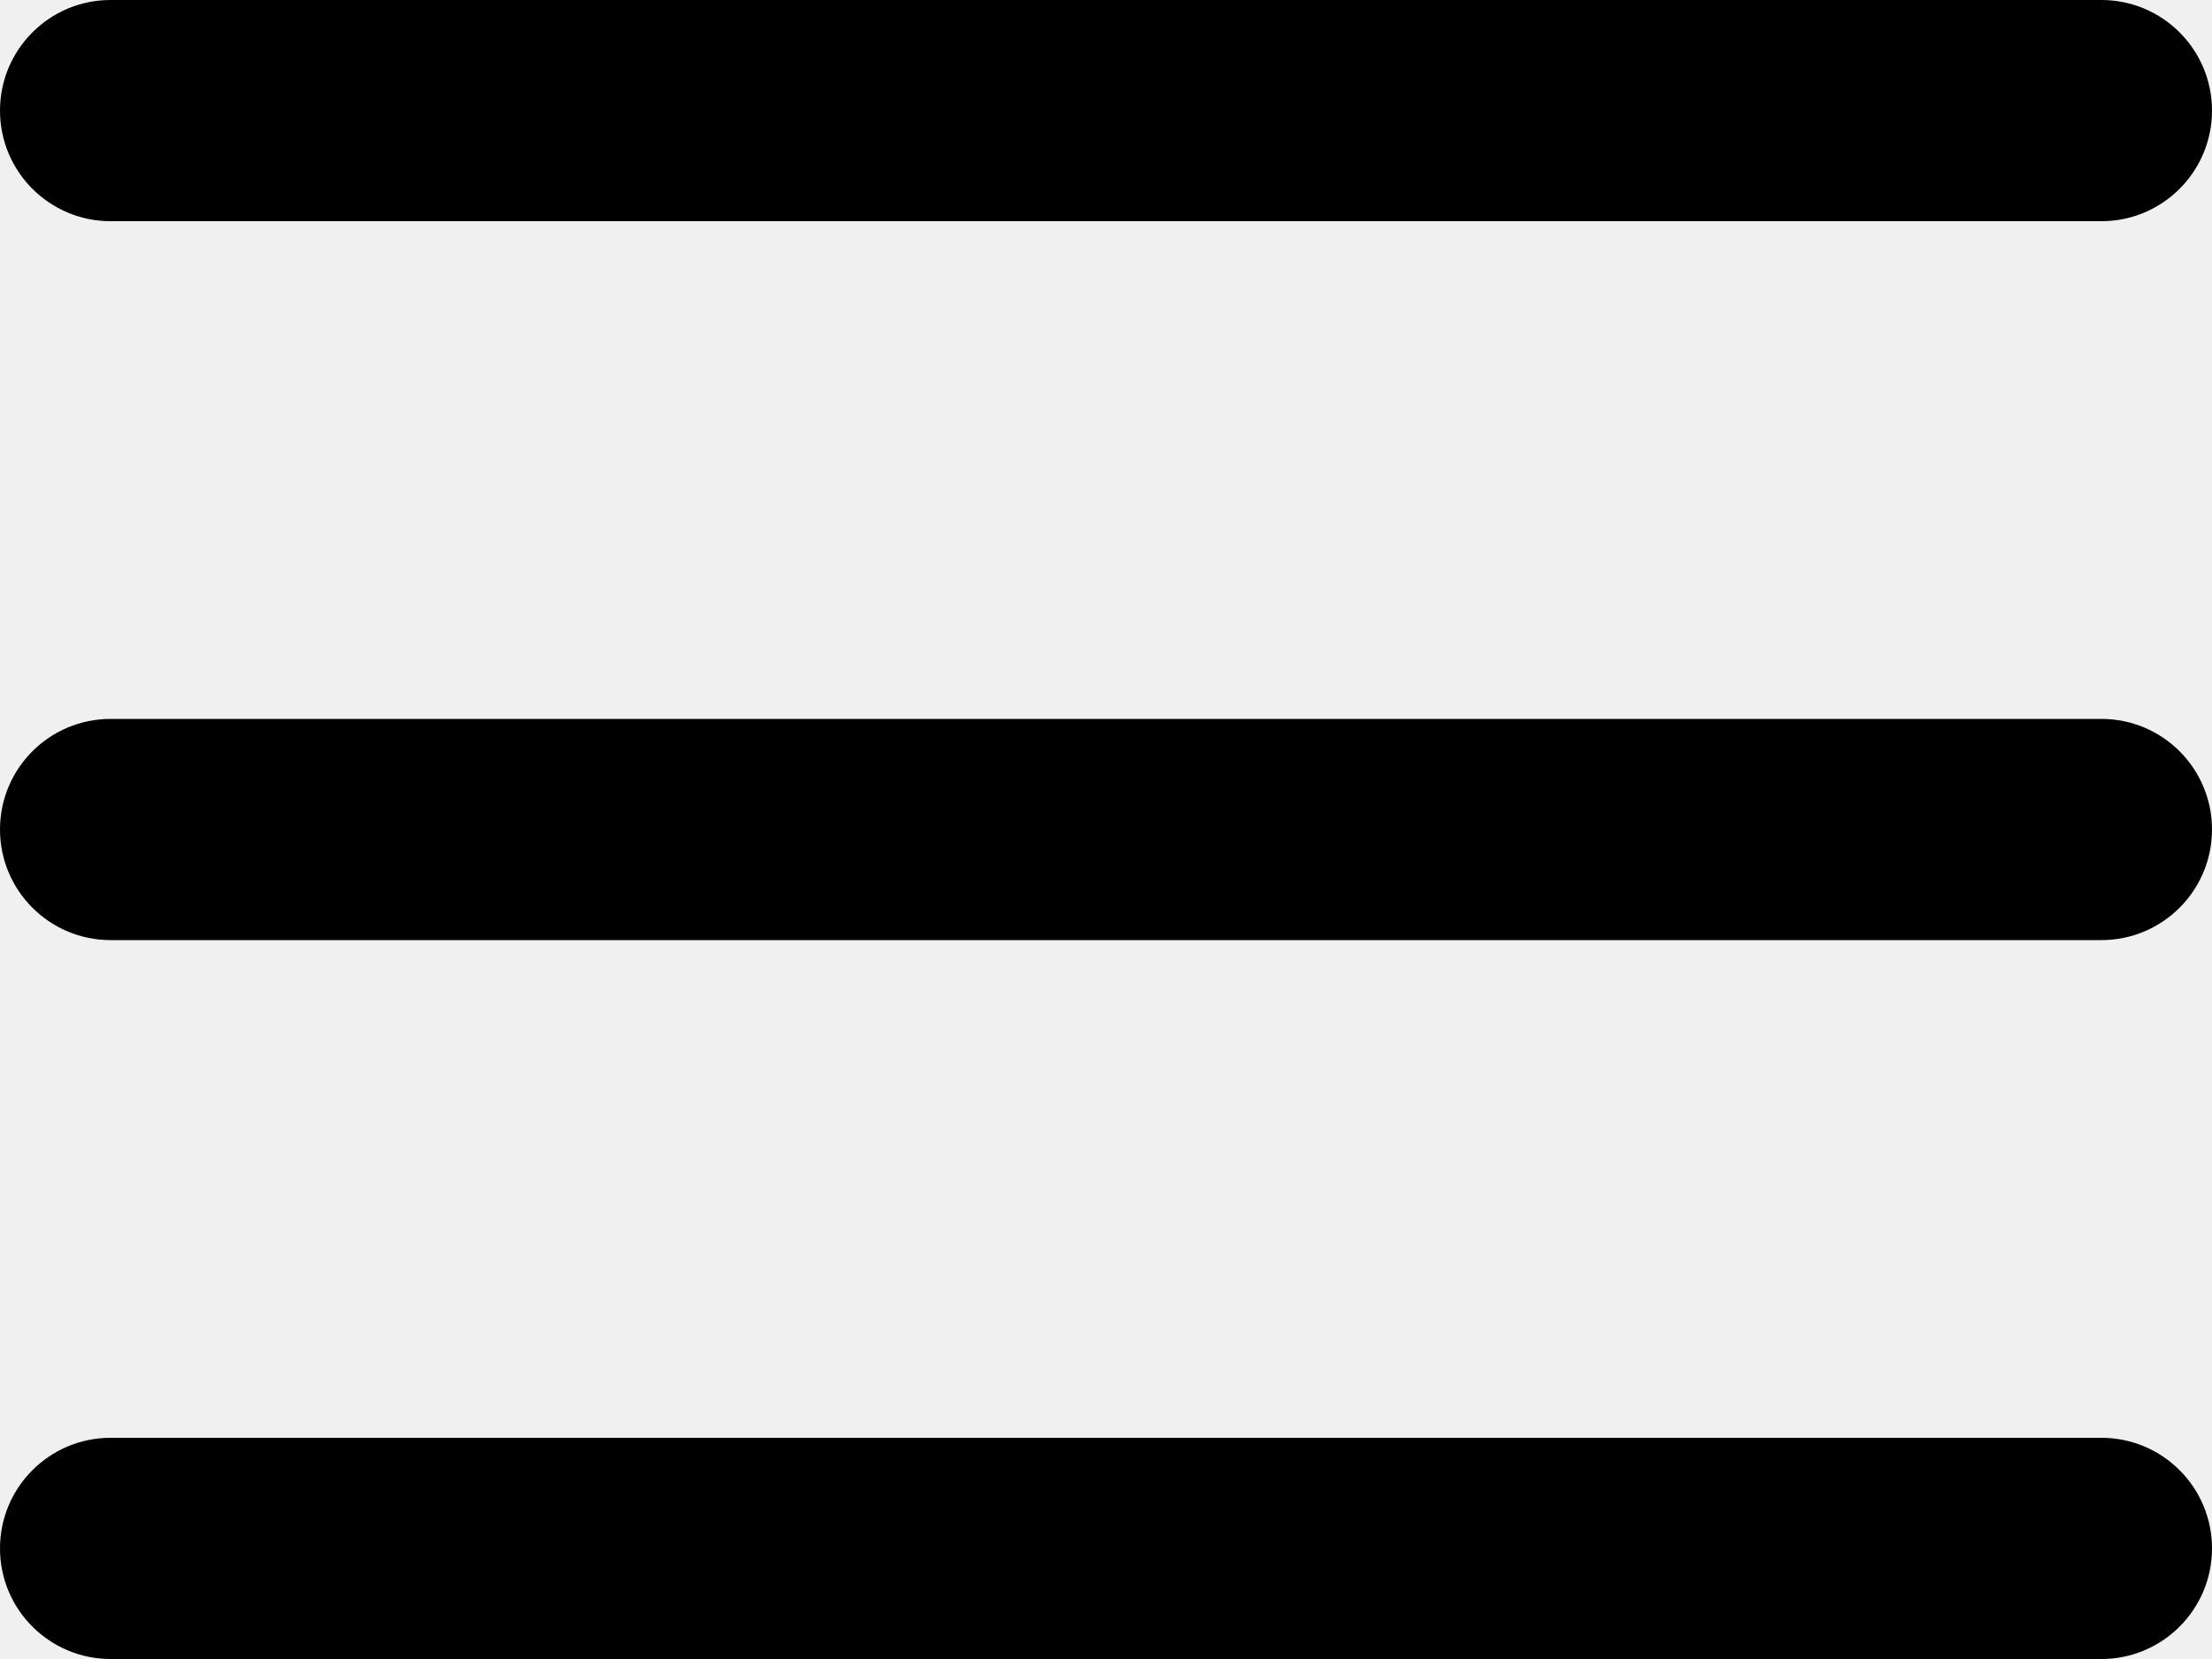
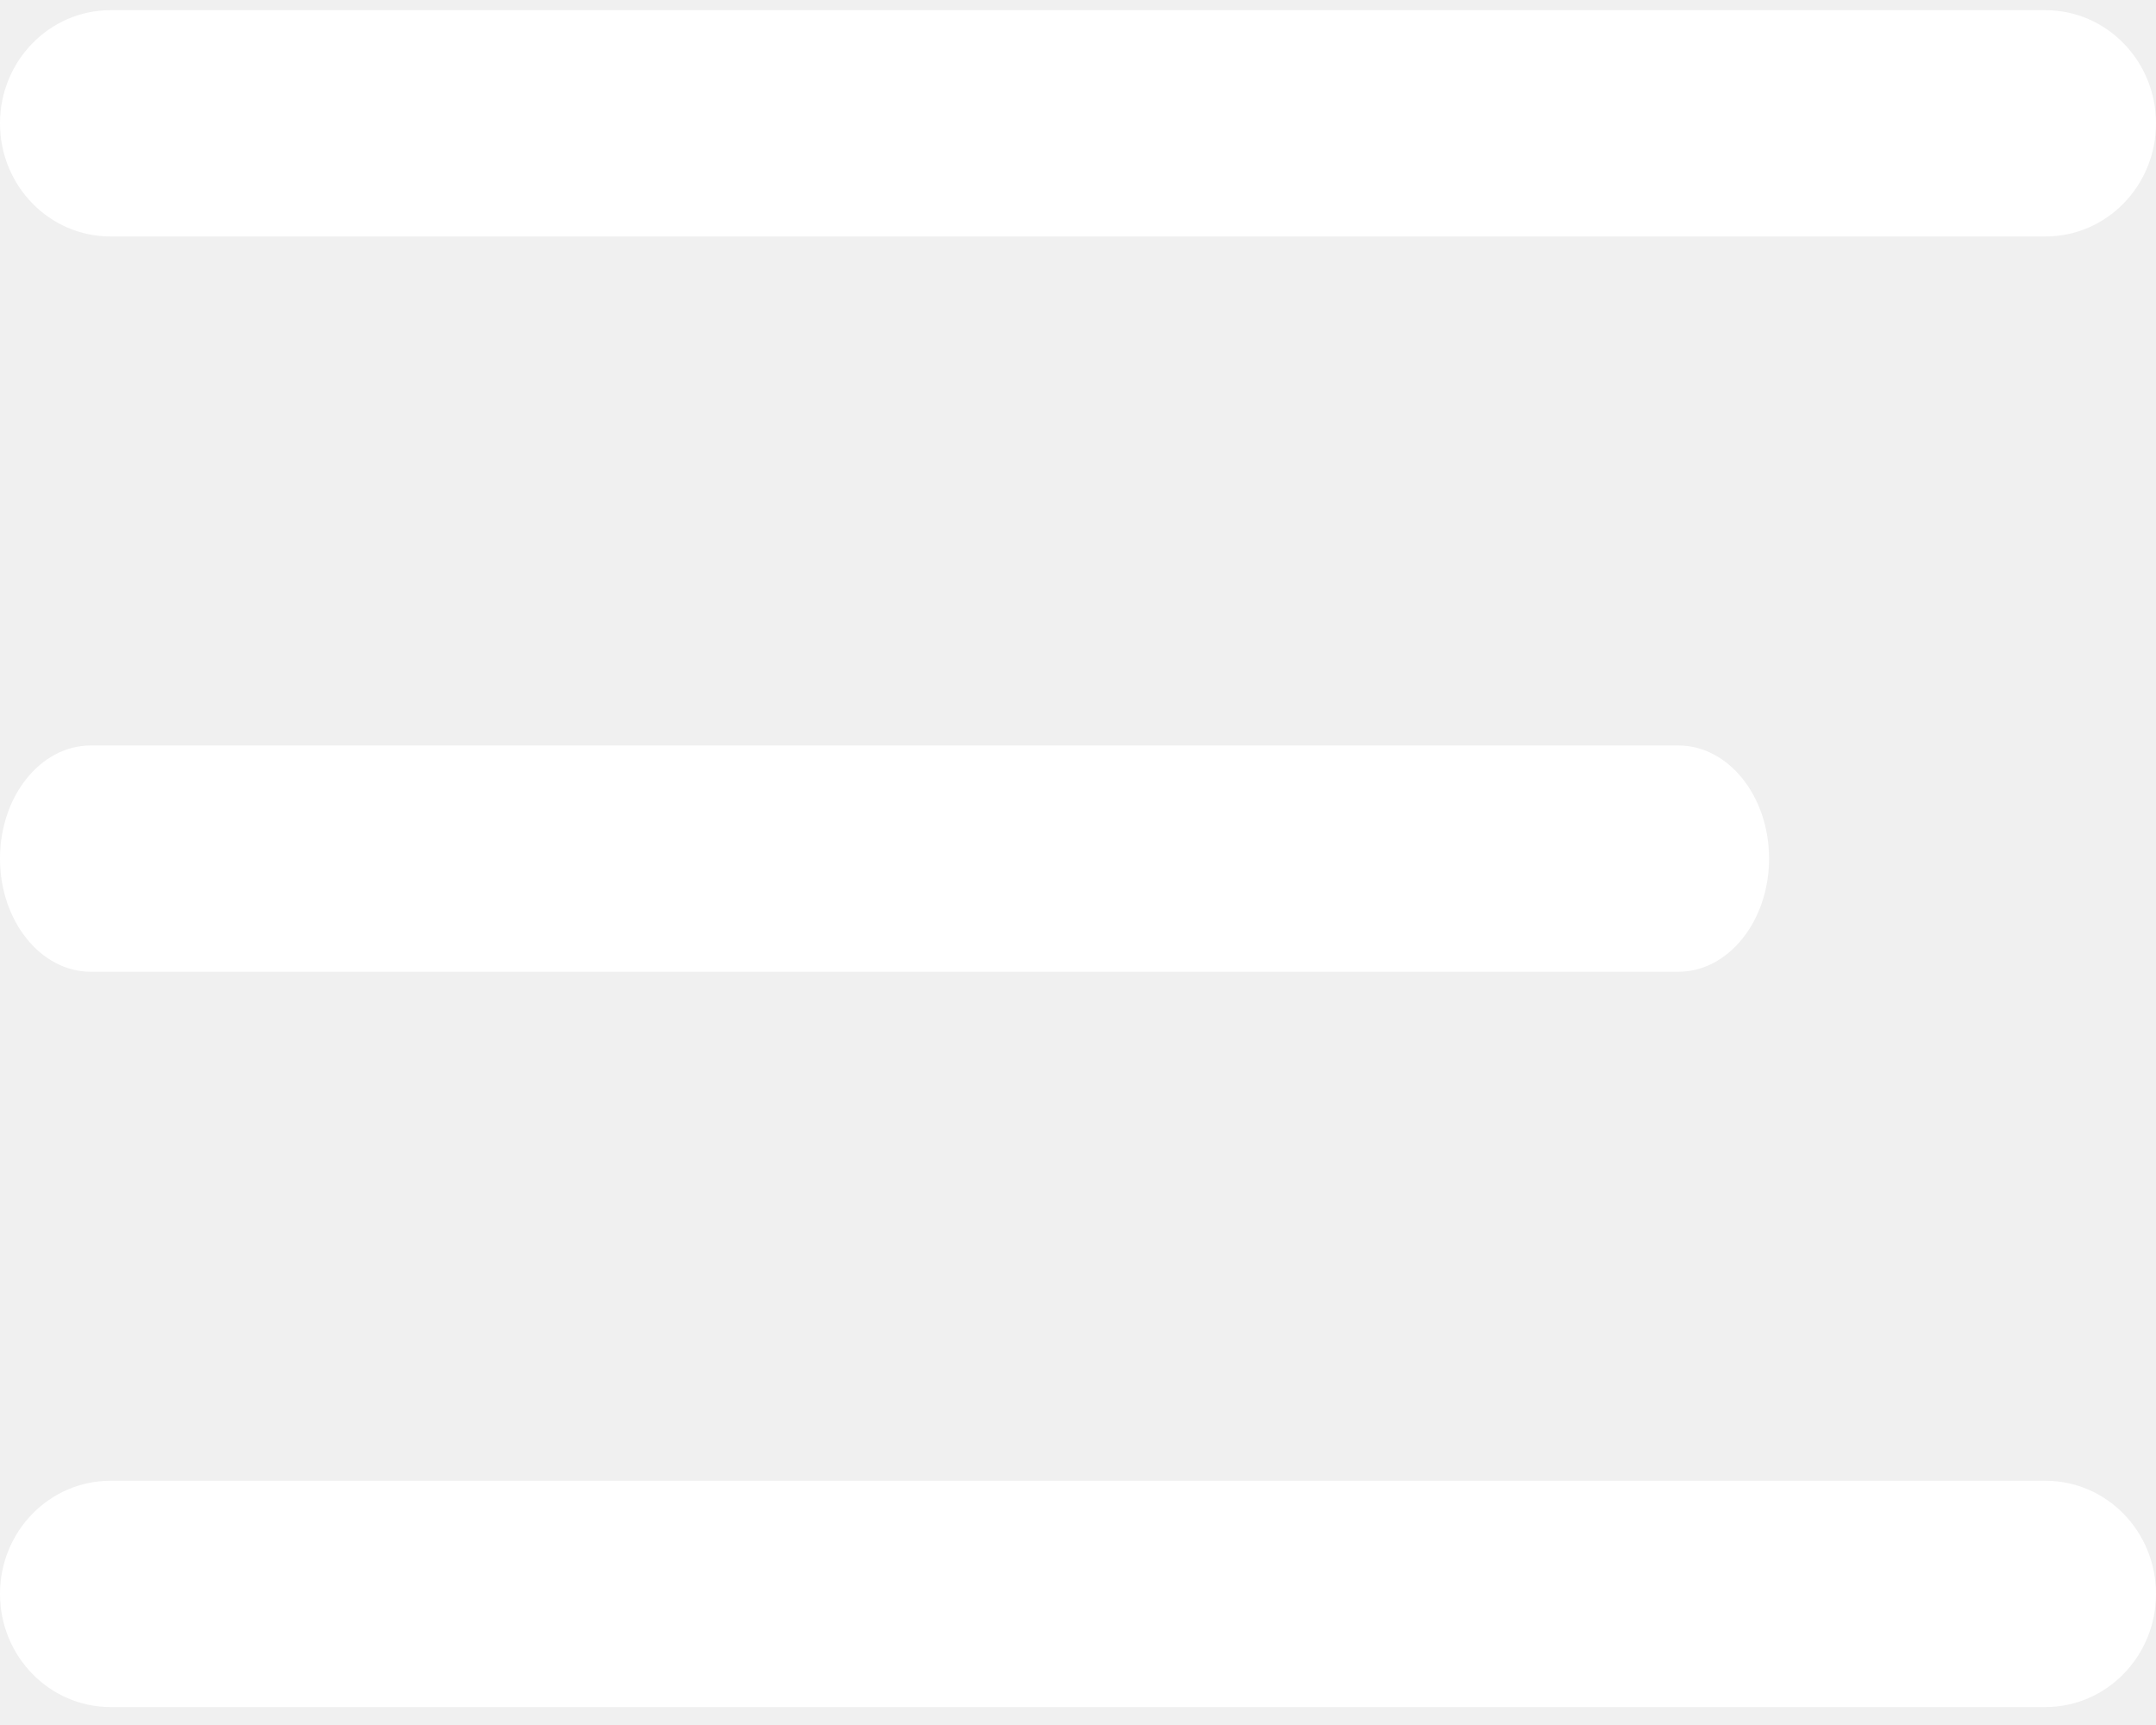
- <svg xmlns="http://www.w3.org/2000/svg" width="80" height="60" viewBox="0 0 80 60">
-   <path d="M4,0.362 C1.791,0.362 -1.5e-06,2.153 -1.5e-06,4.362 C-1.5e-06,6.571 1.791,8.362 4,8.362 L76,8.362 C78.209,8.362 80,6.571 80,4.362 C80,2.153 78.209,0.362 76,0.362 L4,0.362 Z M4,26.362 C1.791,26.362 -1.5e-06,28.153 -1.5e-06,30.362 C-1.5e-06,32.571 1.791,34.362 4,34.362 L76,34.362 C78.209,34.362 80,32.571 80,30.362 C80,28.153 78.209,26.362 76,26.362 L4,26.362 Z M4,52.362 C1.791,52.362 -1.5e-06,54.153 -1.5e-06,56.362 C-1.5e-06,58.571 1.791,60.362 4,60.362 L76,60.362 C78.209,60.362 80,58.571 80,56.362 C80,54.153 78.209,52.362 76,52.362 L4,52.362 Z" transform="translate(0 -.362)" />
+ <svg xmlns="http://www.w3.org/2000/svg" width="15px" height="12px" viewBox="0 0 15 12" version="1.1">
+   <defs />
+   <g id="Navigation-Mobile" stroke="none" stroke-width="1" fill="none" fill-rule="evenodd" transform="translate(-24, -22)">
+     <g id="Group-2" fill="#FFFFFF" fill-rule="nonzero">
+       <path d="M24.769,22.071 C24.344,22.071 24,22.424 24,22.858 C24,23.293 24.344,23.645 24.769,23.645 L38.231,23.645 C38.656,23.645 39,23.293 39,22.858 C39,22.424 38.656,22.071 38.231,22.071 L24.769,22.071 Z M24.631,27.186 C24.283,27.186 24,27.538 24,27.973 C24,28.407 24.283,28.76 24.631,28.76 L35.677,28.76 C36.025,28.76 36.308,28.407 36.308,27.973 C36.308,27.538 36.025,27.186 35.677,27.186 L24.631,27.186 Z M24.769,32.301 C24.344,32.301 24,32.653 24,33.088 C24,33.522 24.344,33.875 24.769,33.875 L38.231,33.875 C38.656,33.875 39,33.522 39,33.088 C39,32.653 38.656,32.301 38.231,32.301 L24.769,32.301 Z" id="Shape" />
+     </g>
+   </g>
</svg>
